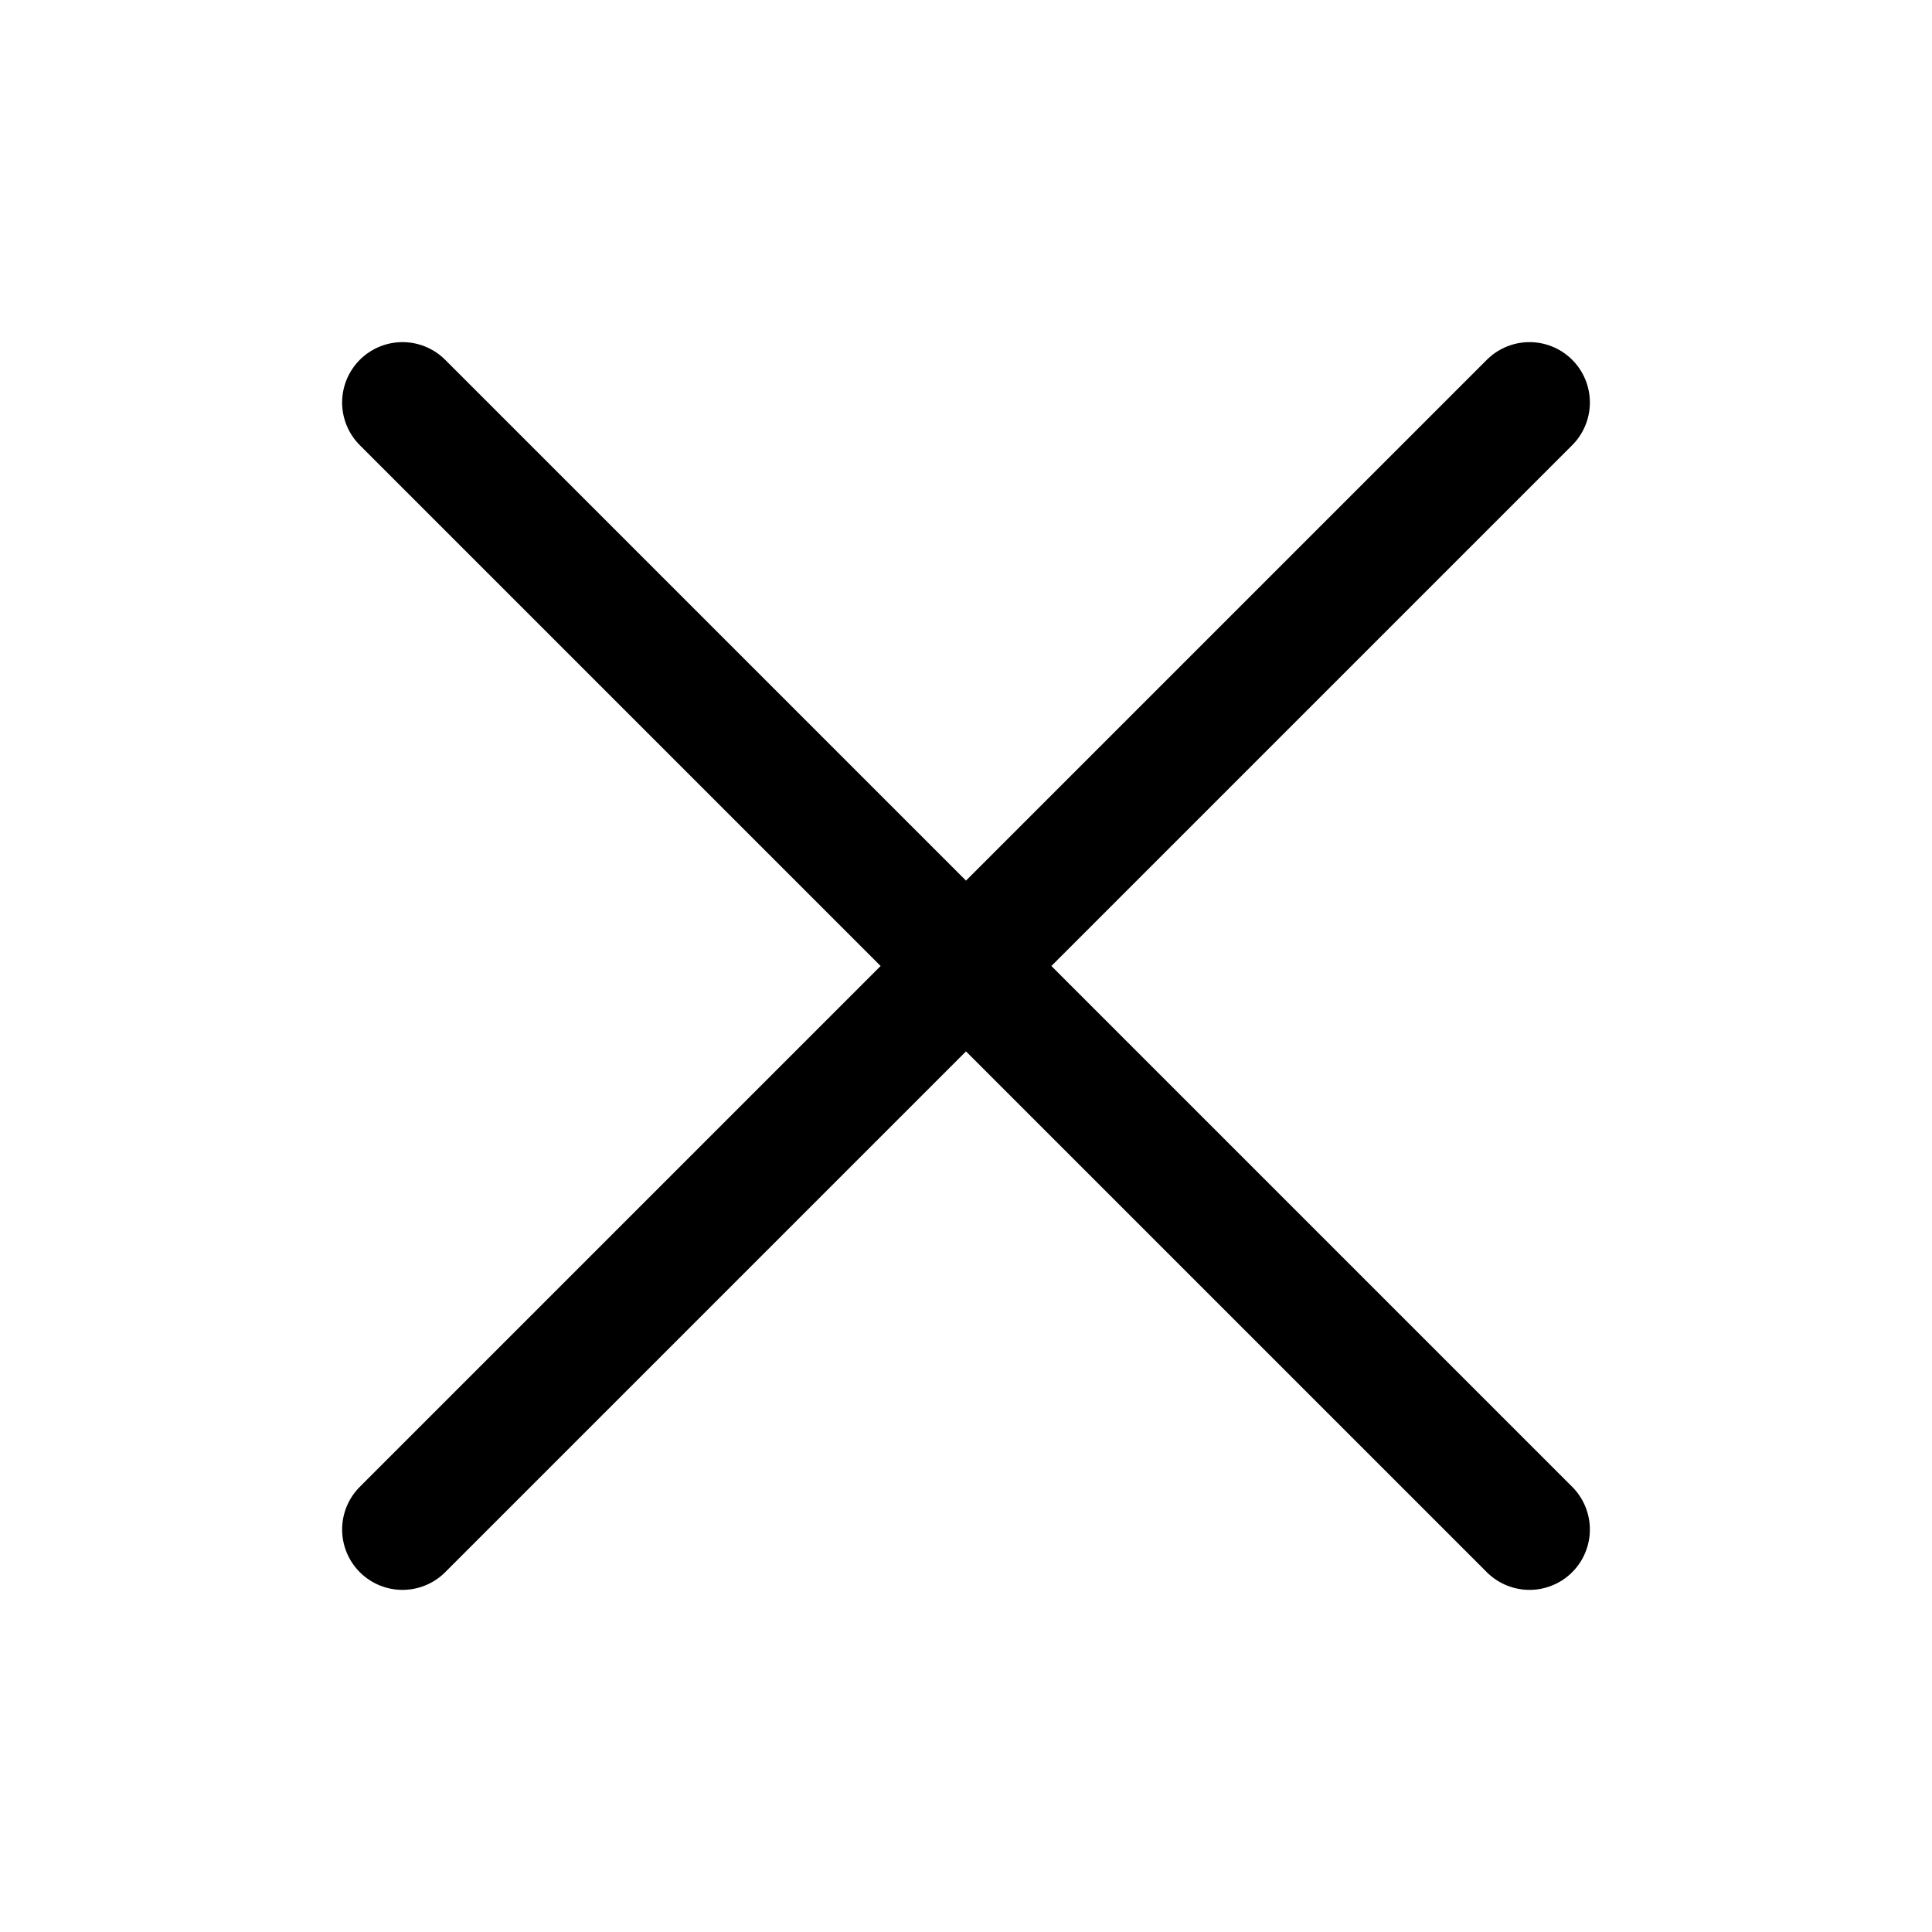
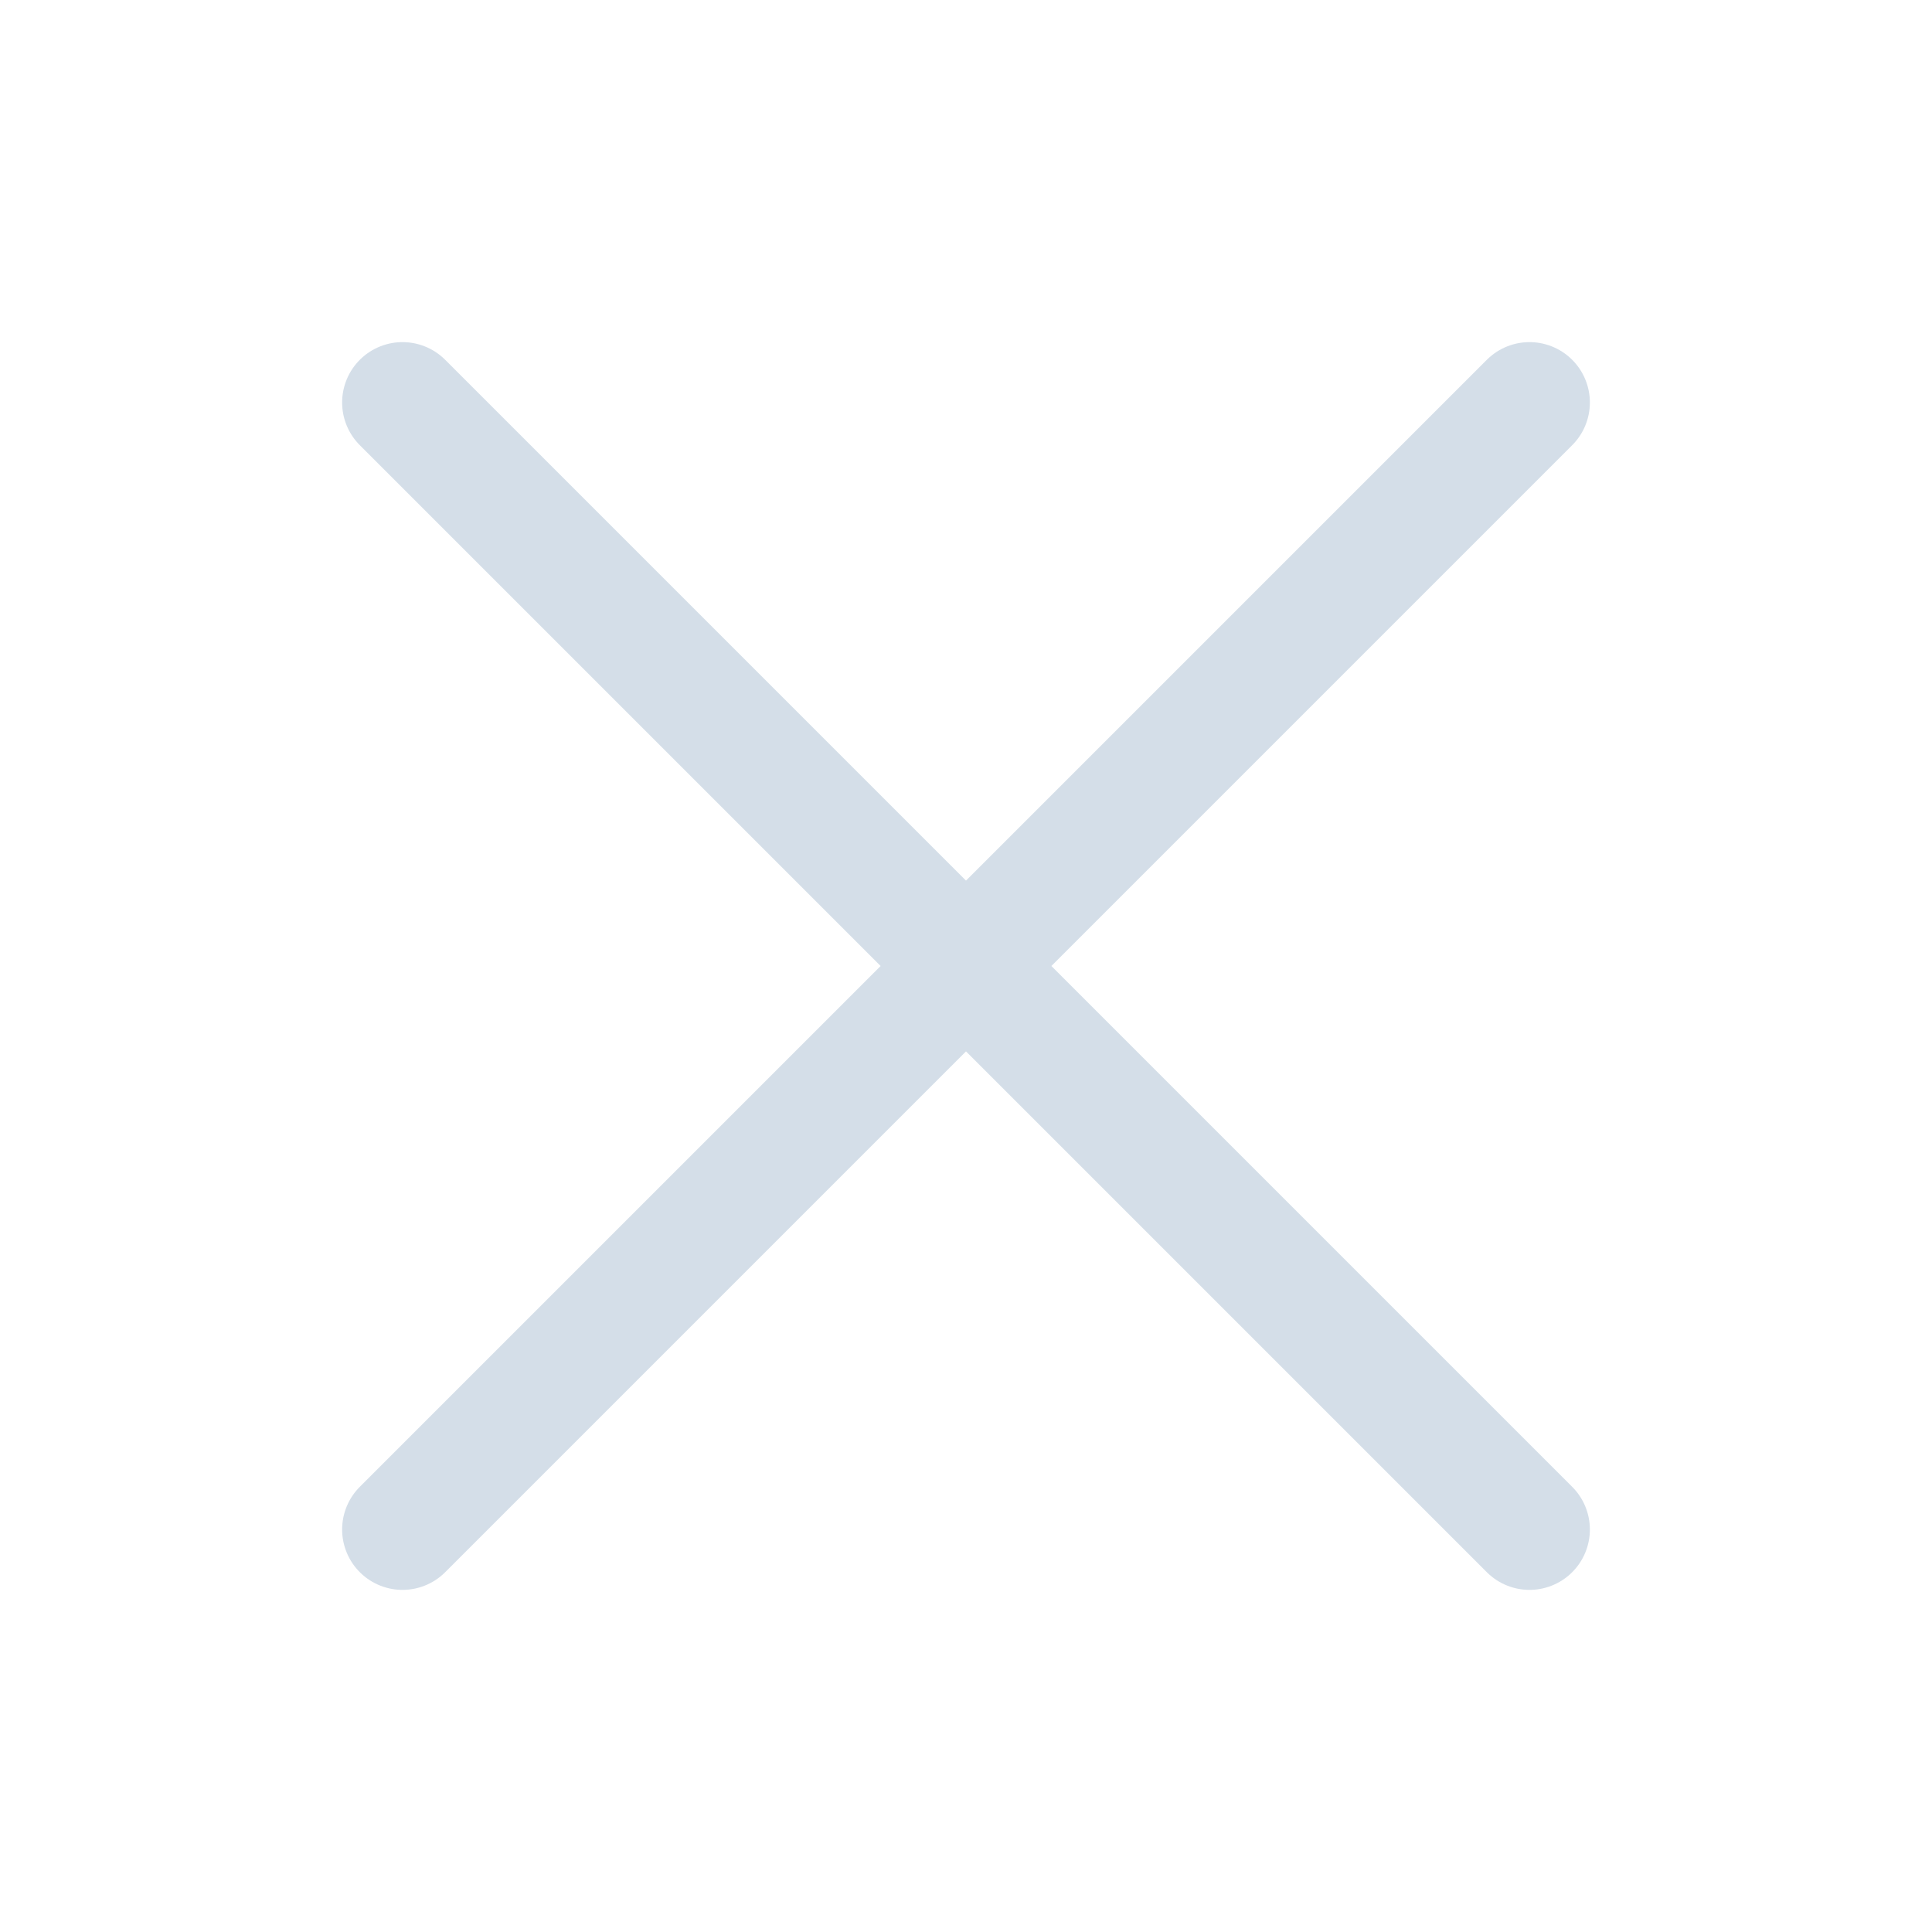
<svg xmlns="http://www.w3.org/2000/svg" width="800" height="800" viewBox="0 0 24 24" fill="none">
-   <path d="M19 5 5 19M5 5l14 14" stroke="#000" stroke-width="1.5" stroke-linecap="round" stroke-linejoin="round" />
+   <path d="M19 5 5 19M5 5l14 14" stroke="#d4dee8" stroke-width="1.5" stroke-linecap="round" stroke-linejoin="round" />
</svg>
